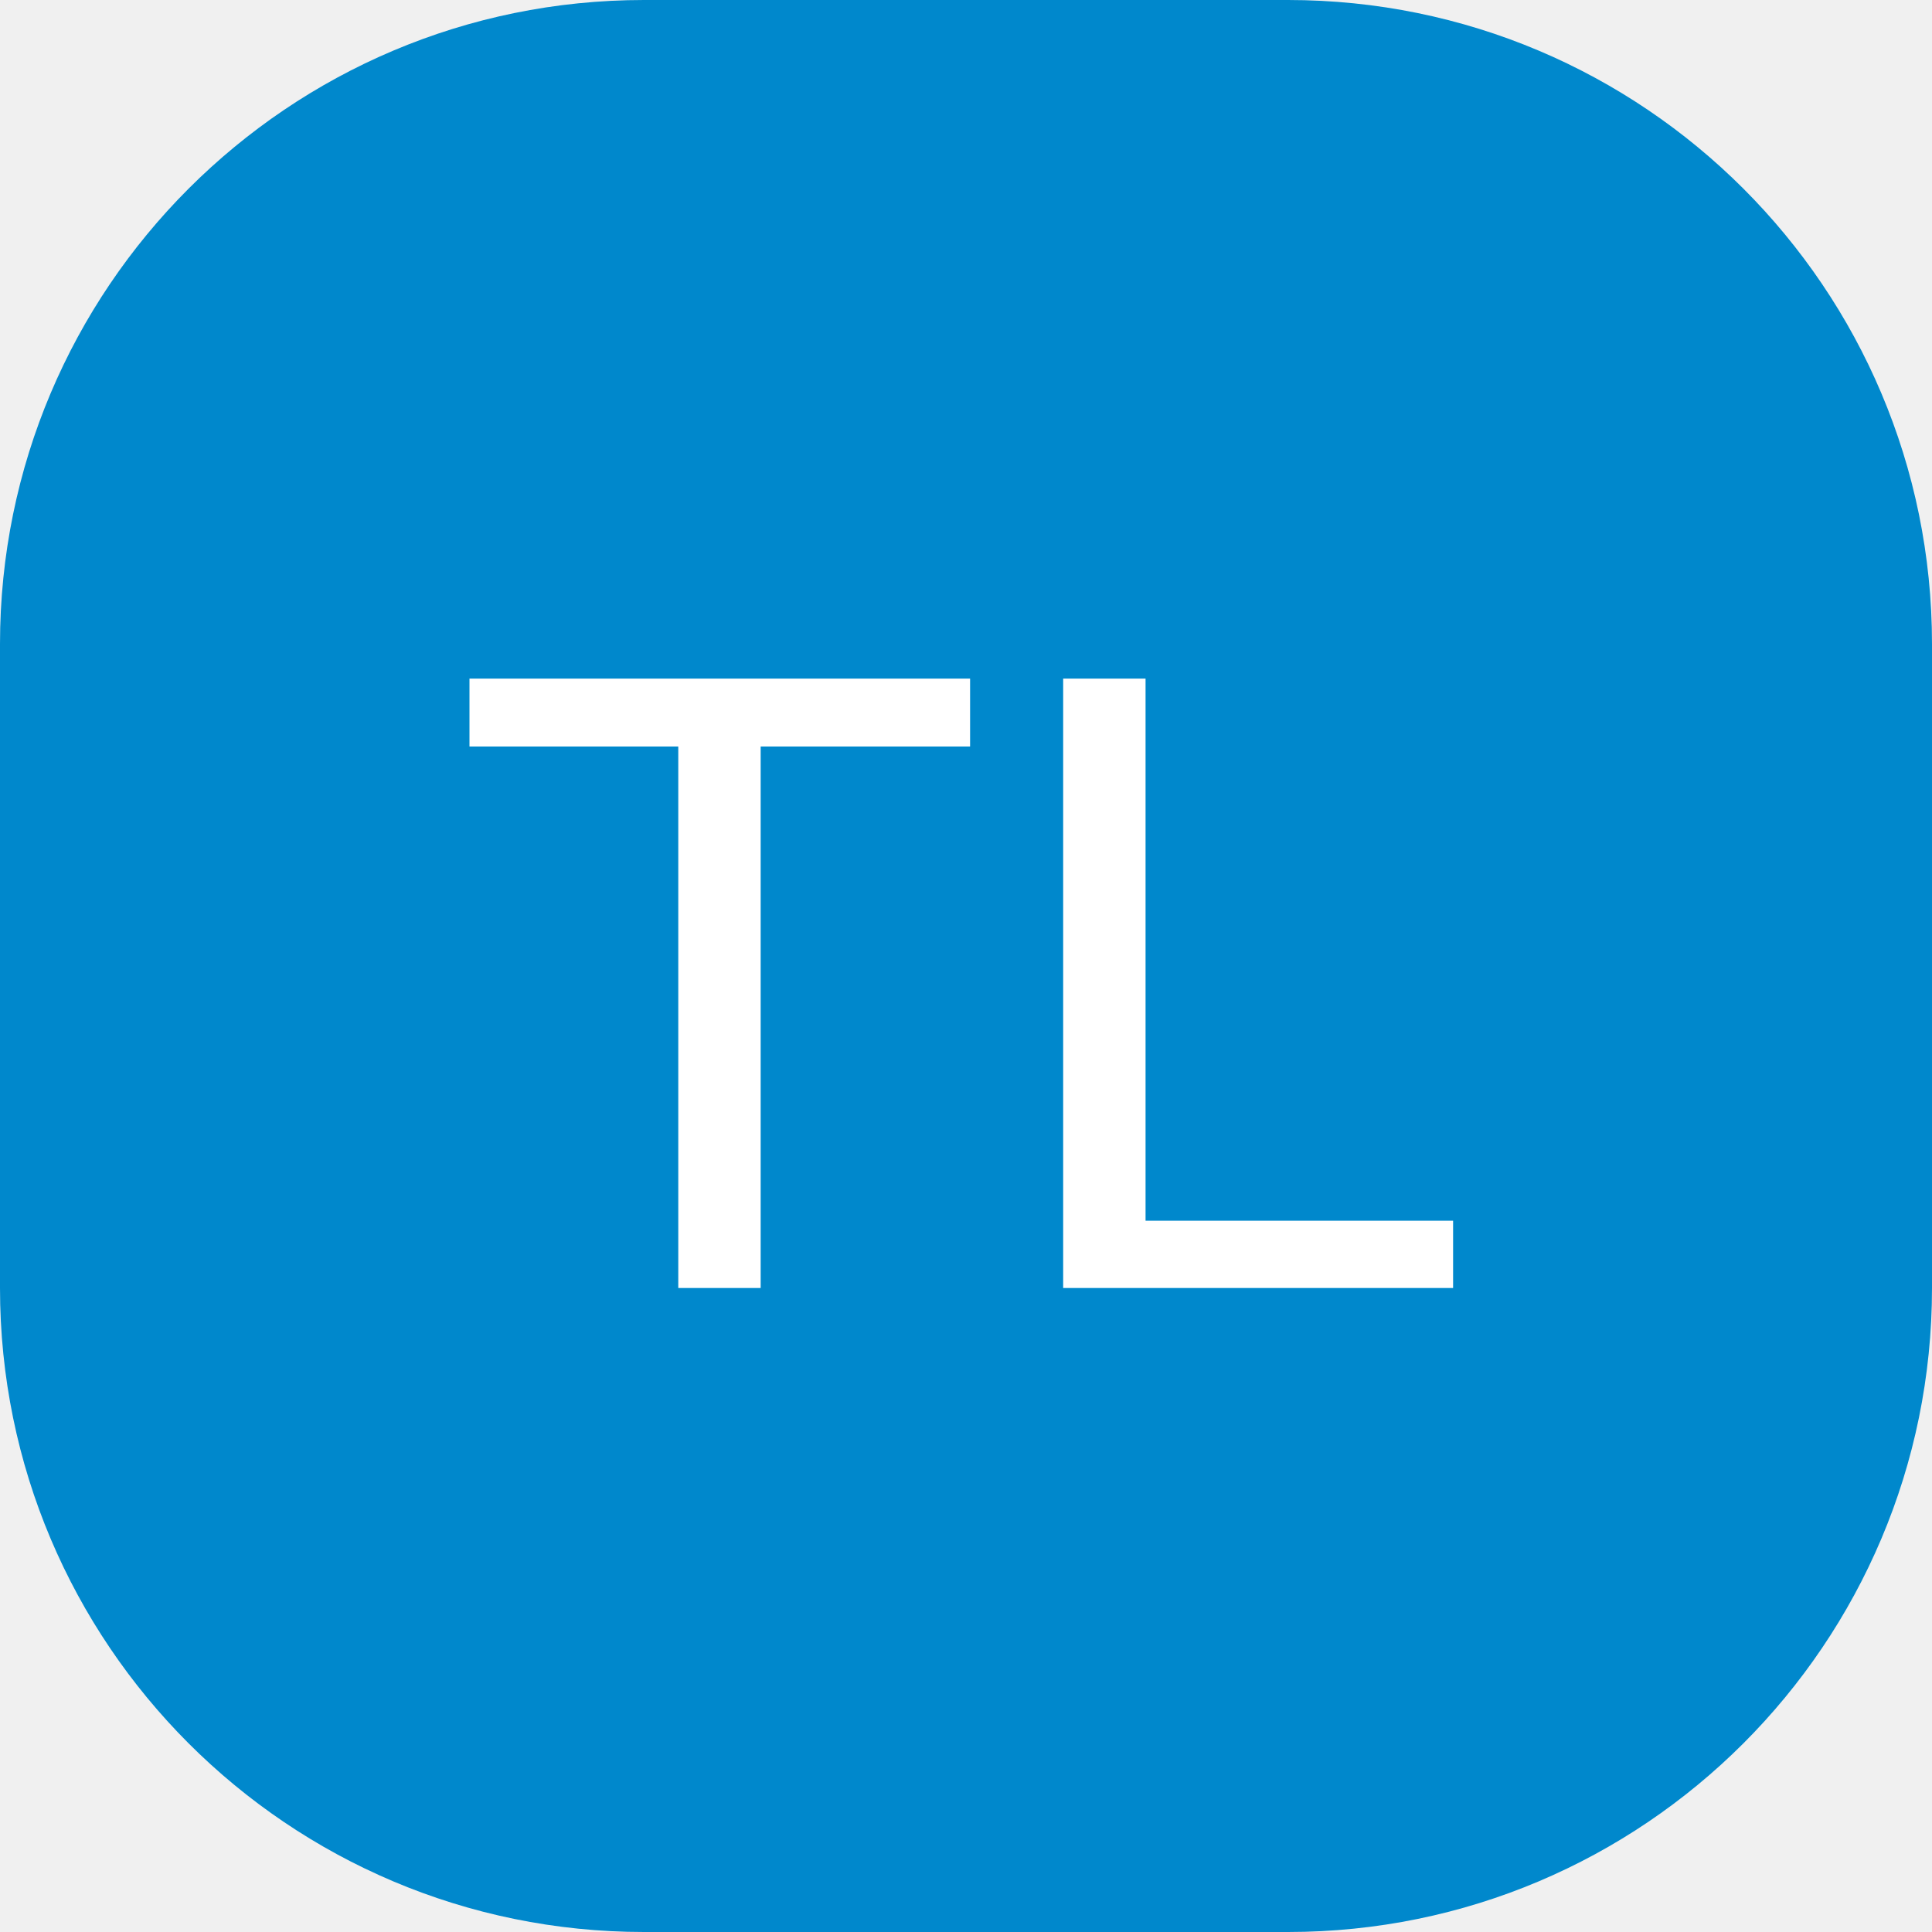
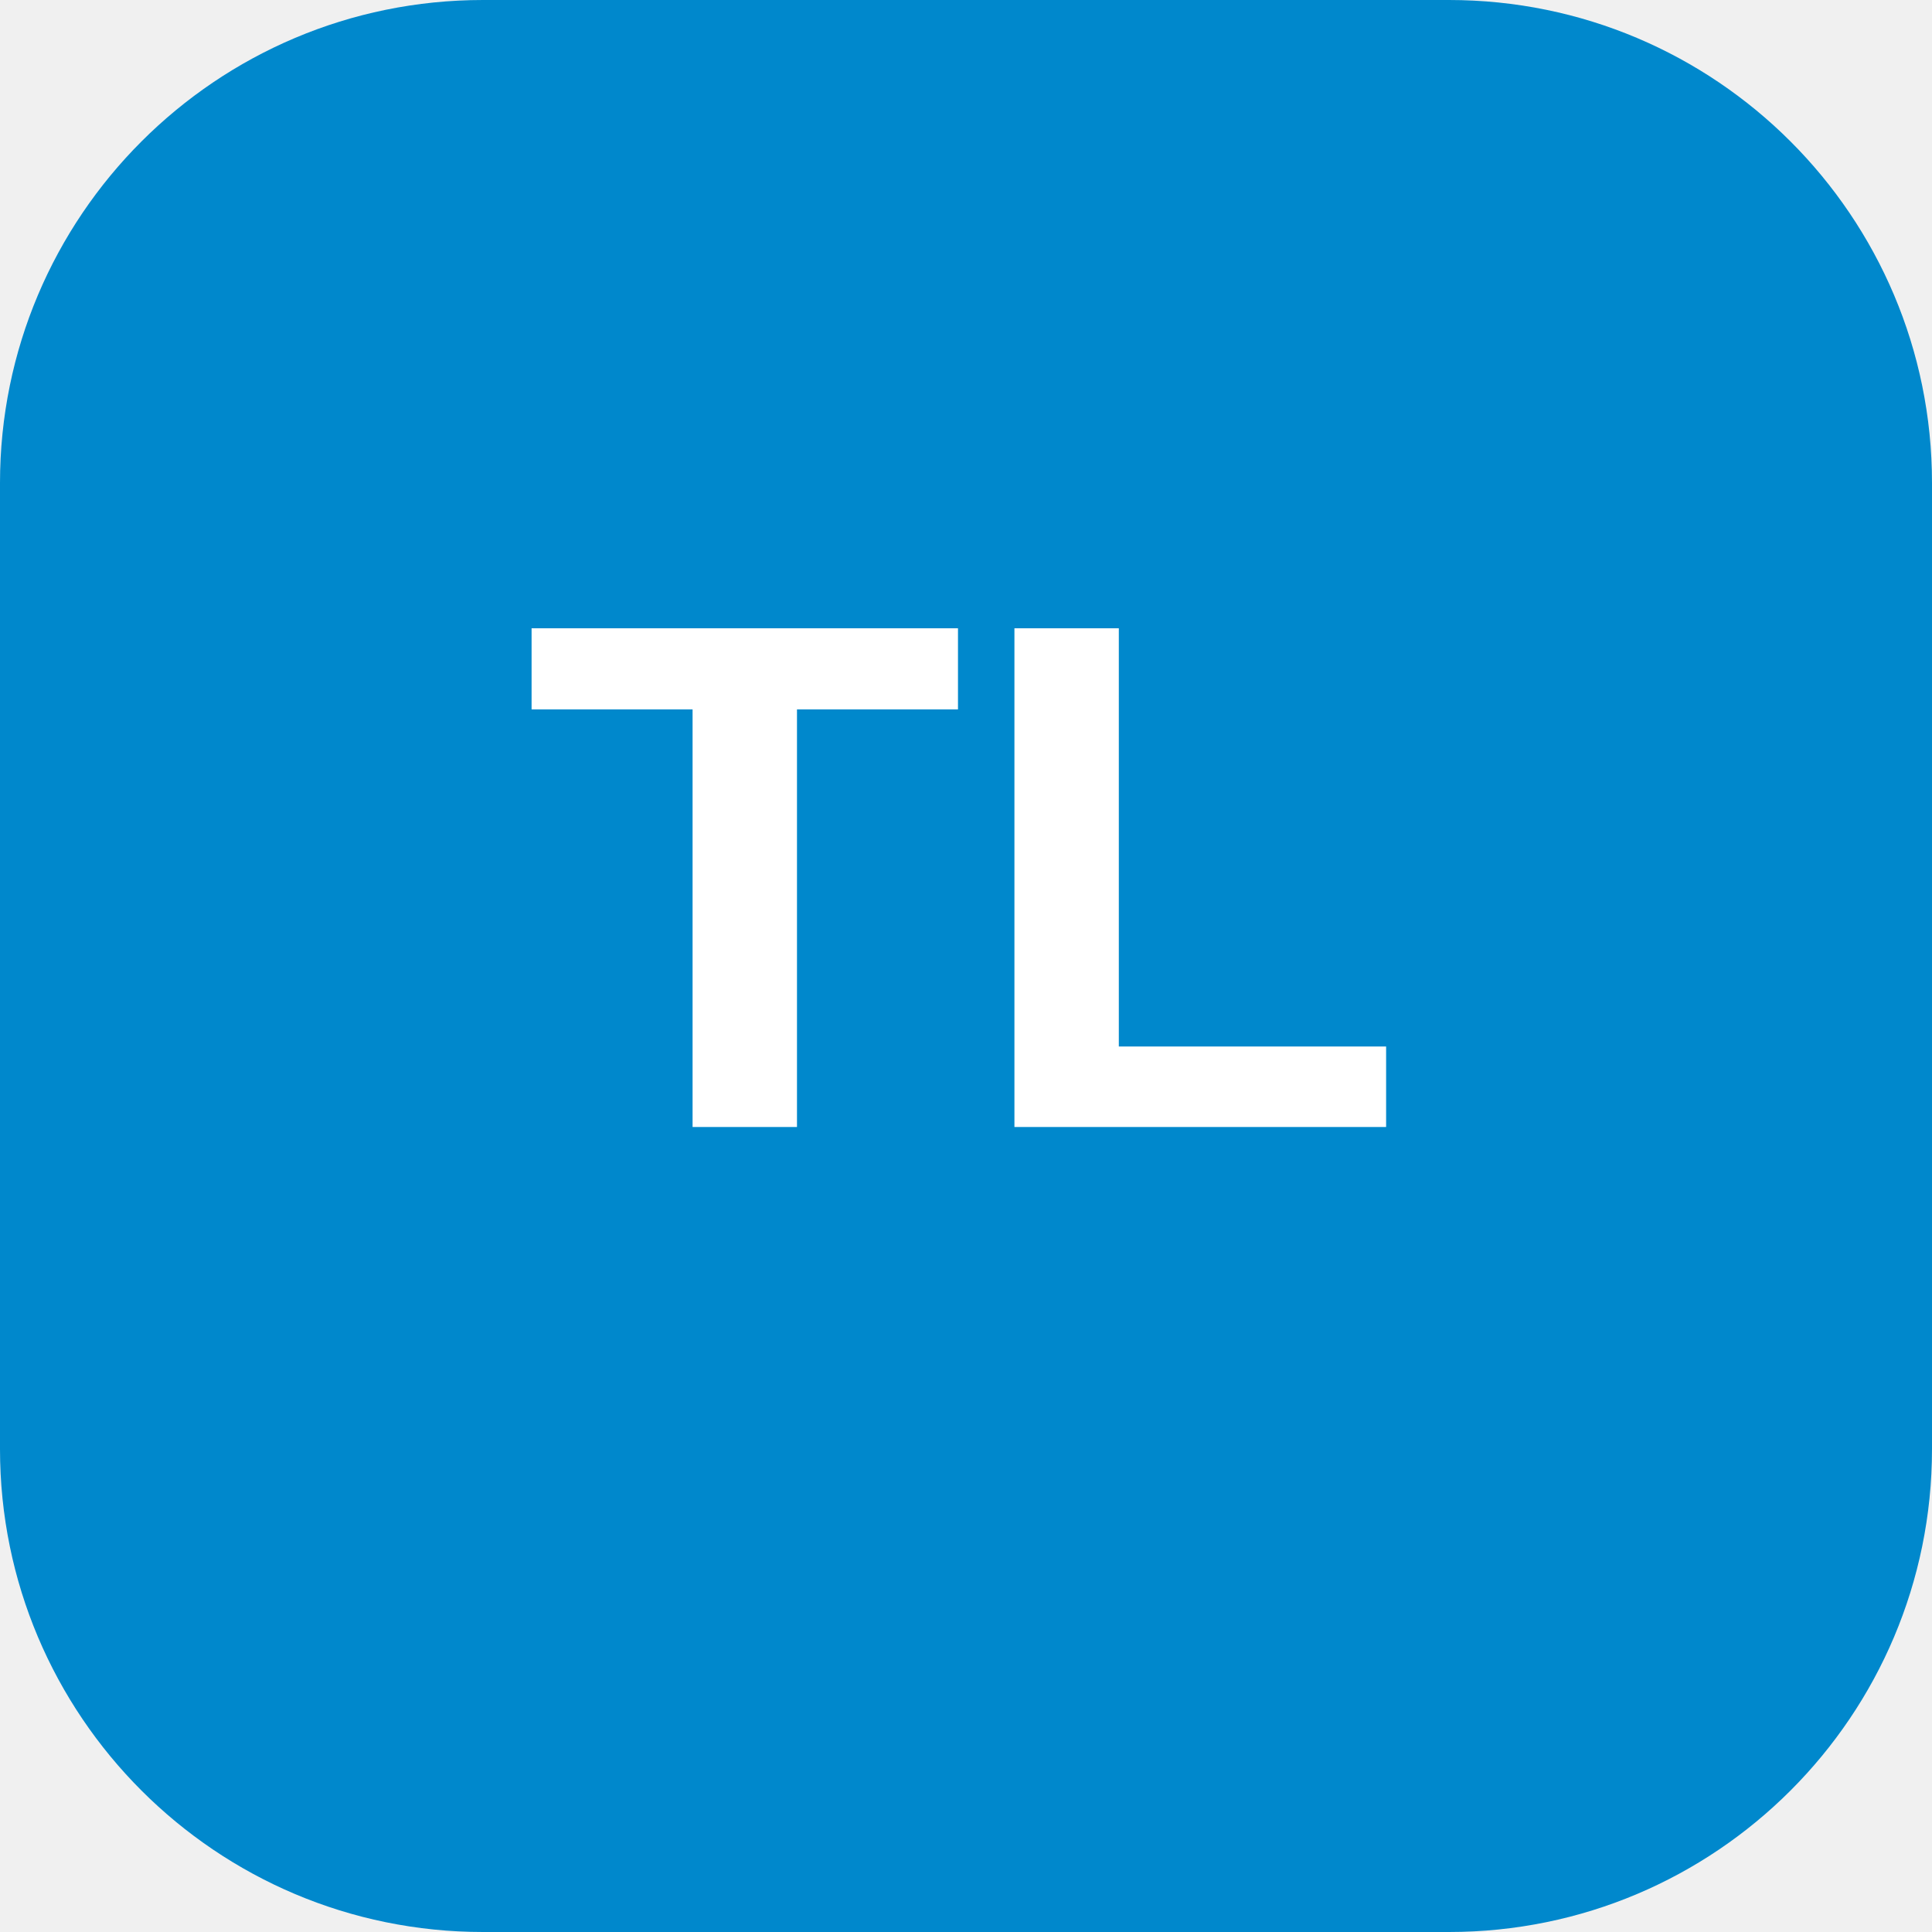
- <svg width="48" height="48" viewBox="0 0 48 48" fill="none">
-   <rect width="48" height="48" rx="16" fill="#0088cc" />
-   <text x="24" y="32" text-anchor="middle" font-size="22" fill="#fff" font-family="Arial">TL</text>
+ <svg xmlns="http://www.w3.org/2000/svg" width="48" height="48" viewBox="0 0 48 48" fill="none">
+   <rect width="48" height="48" rx="12" fill="#0088cc" />
+   <text x="24" y="28" text-anchor="middle" fill="#fff" font-size="18" font-family="Arial" font-weight="bold">TL</text>
</svg>
